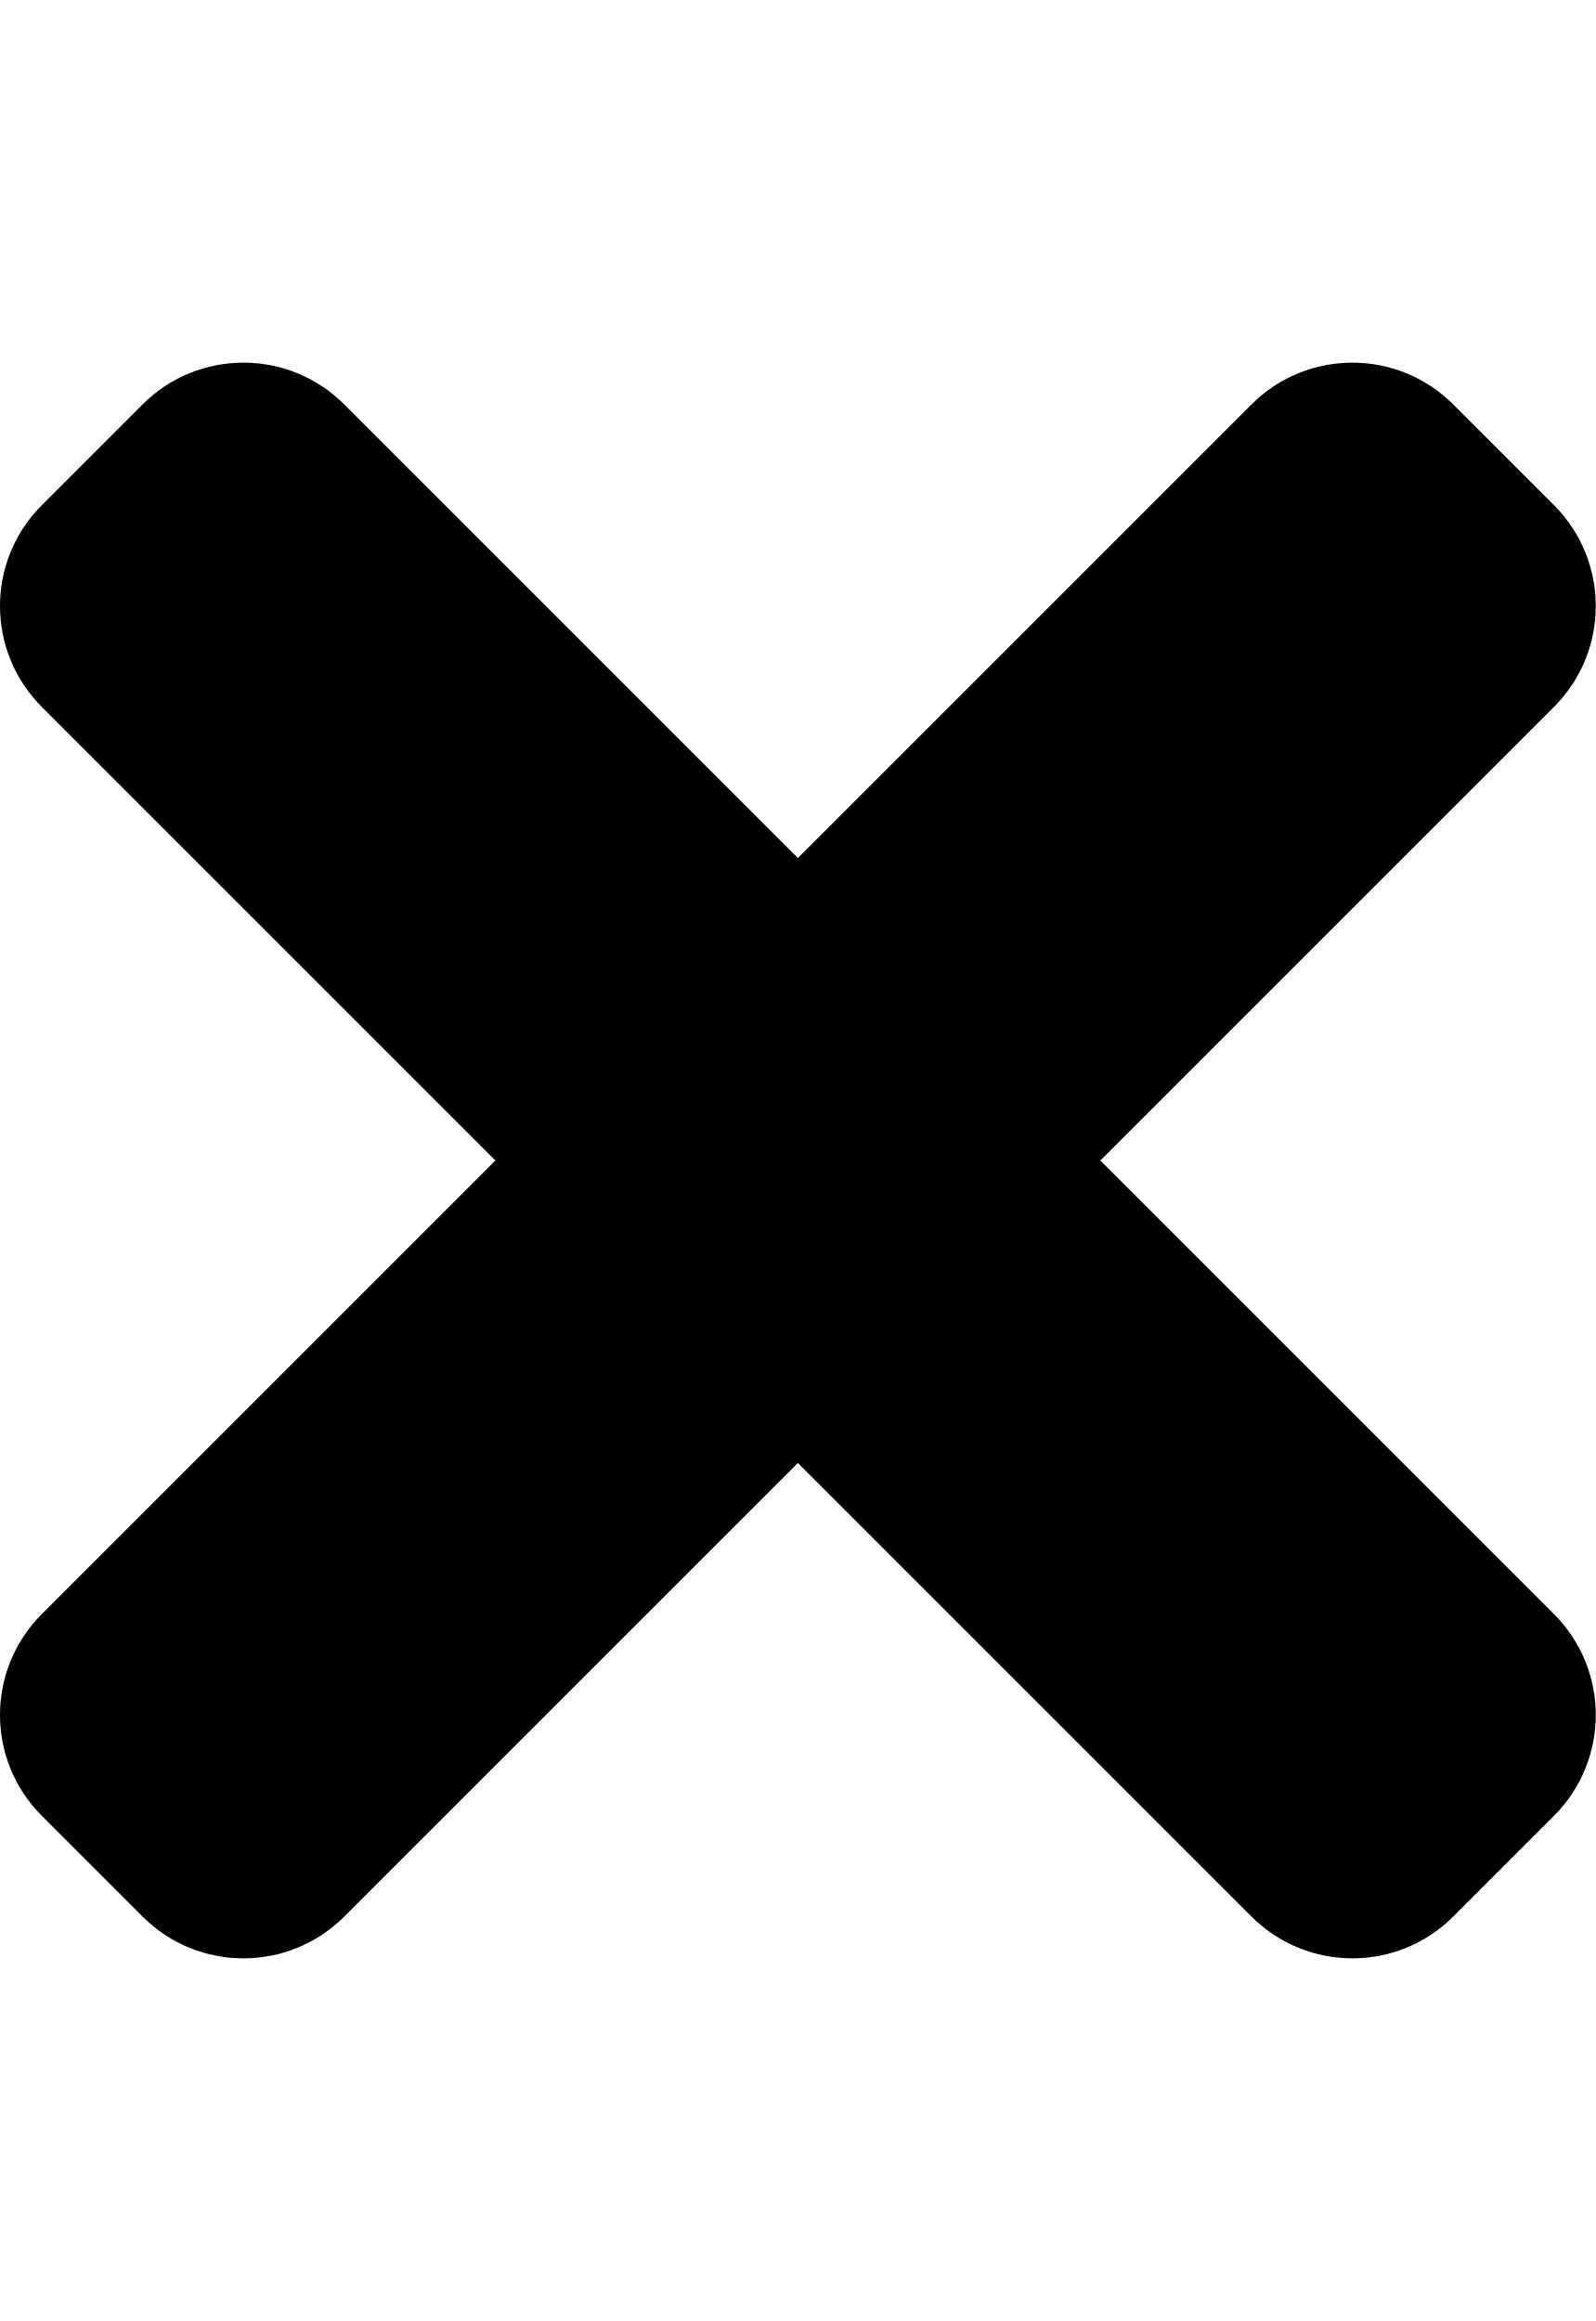
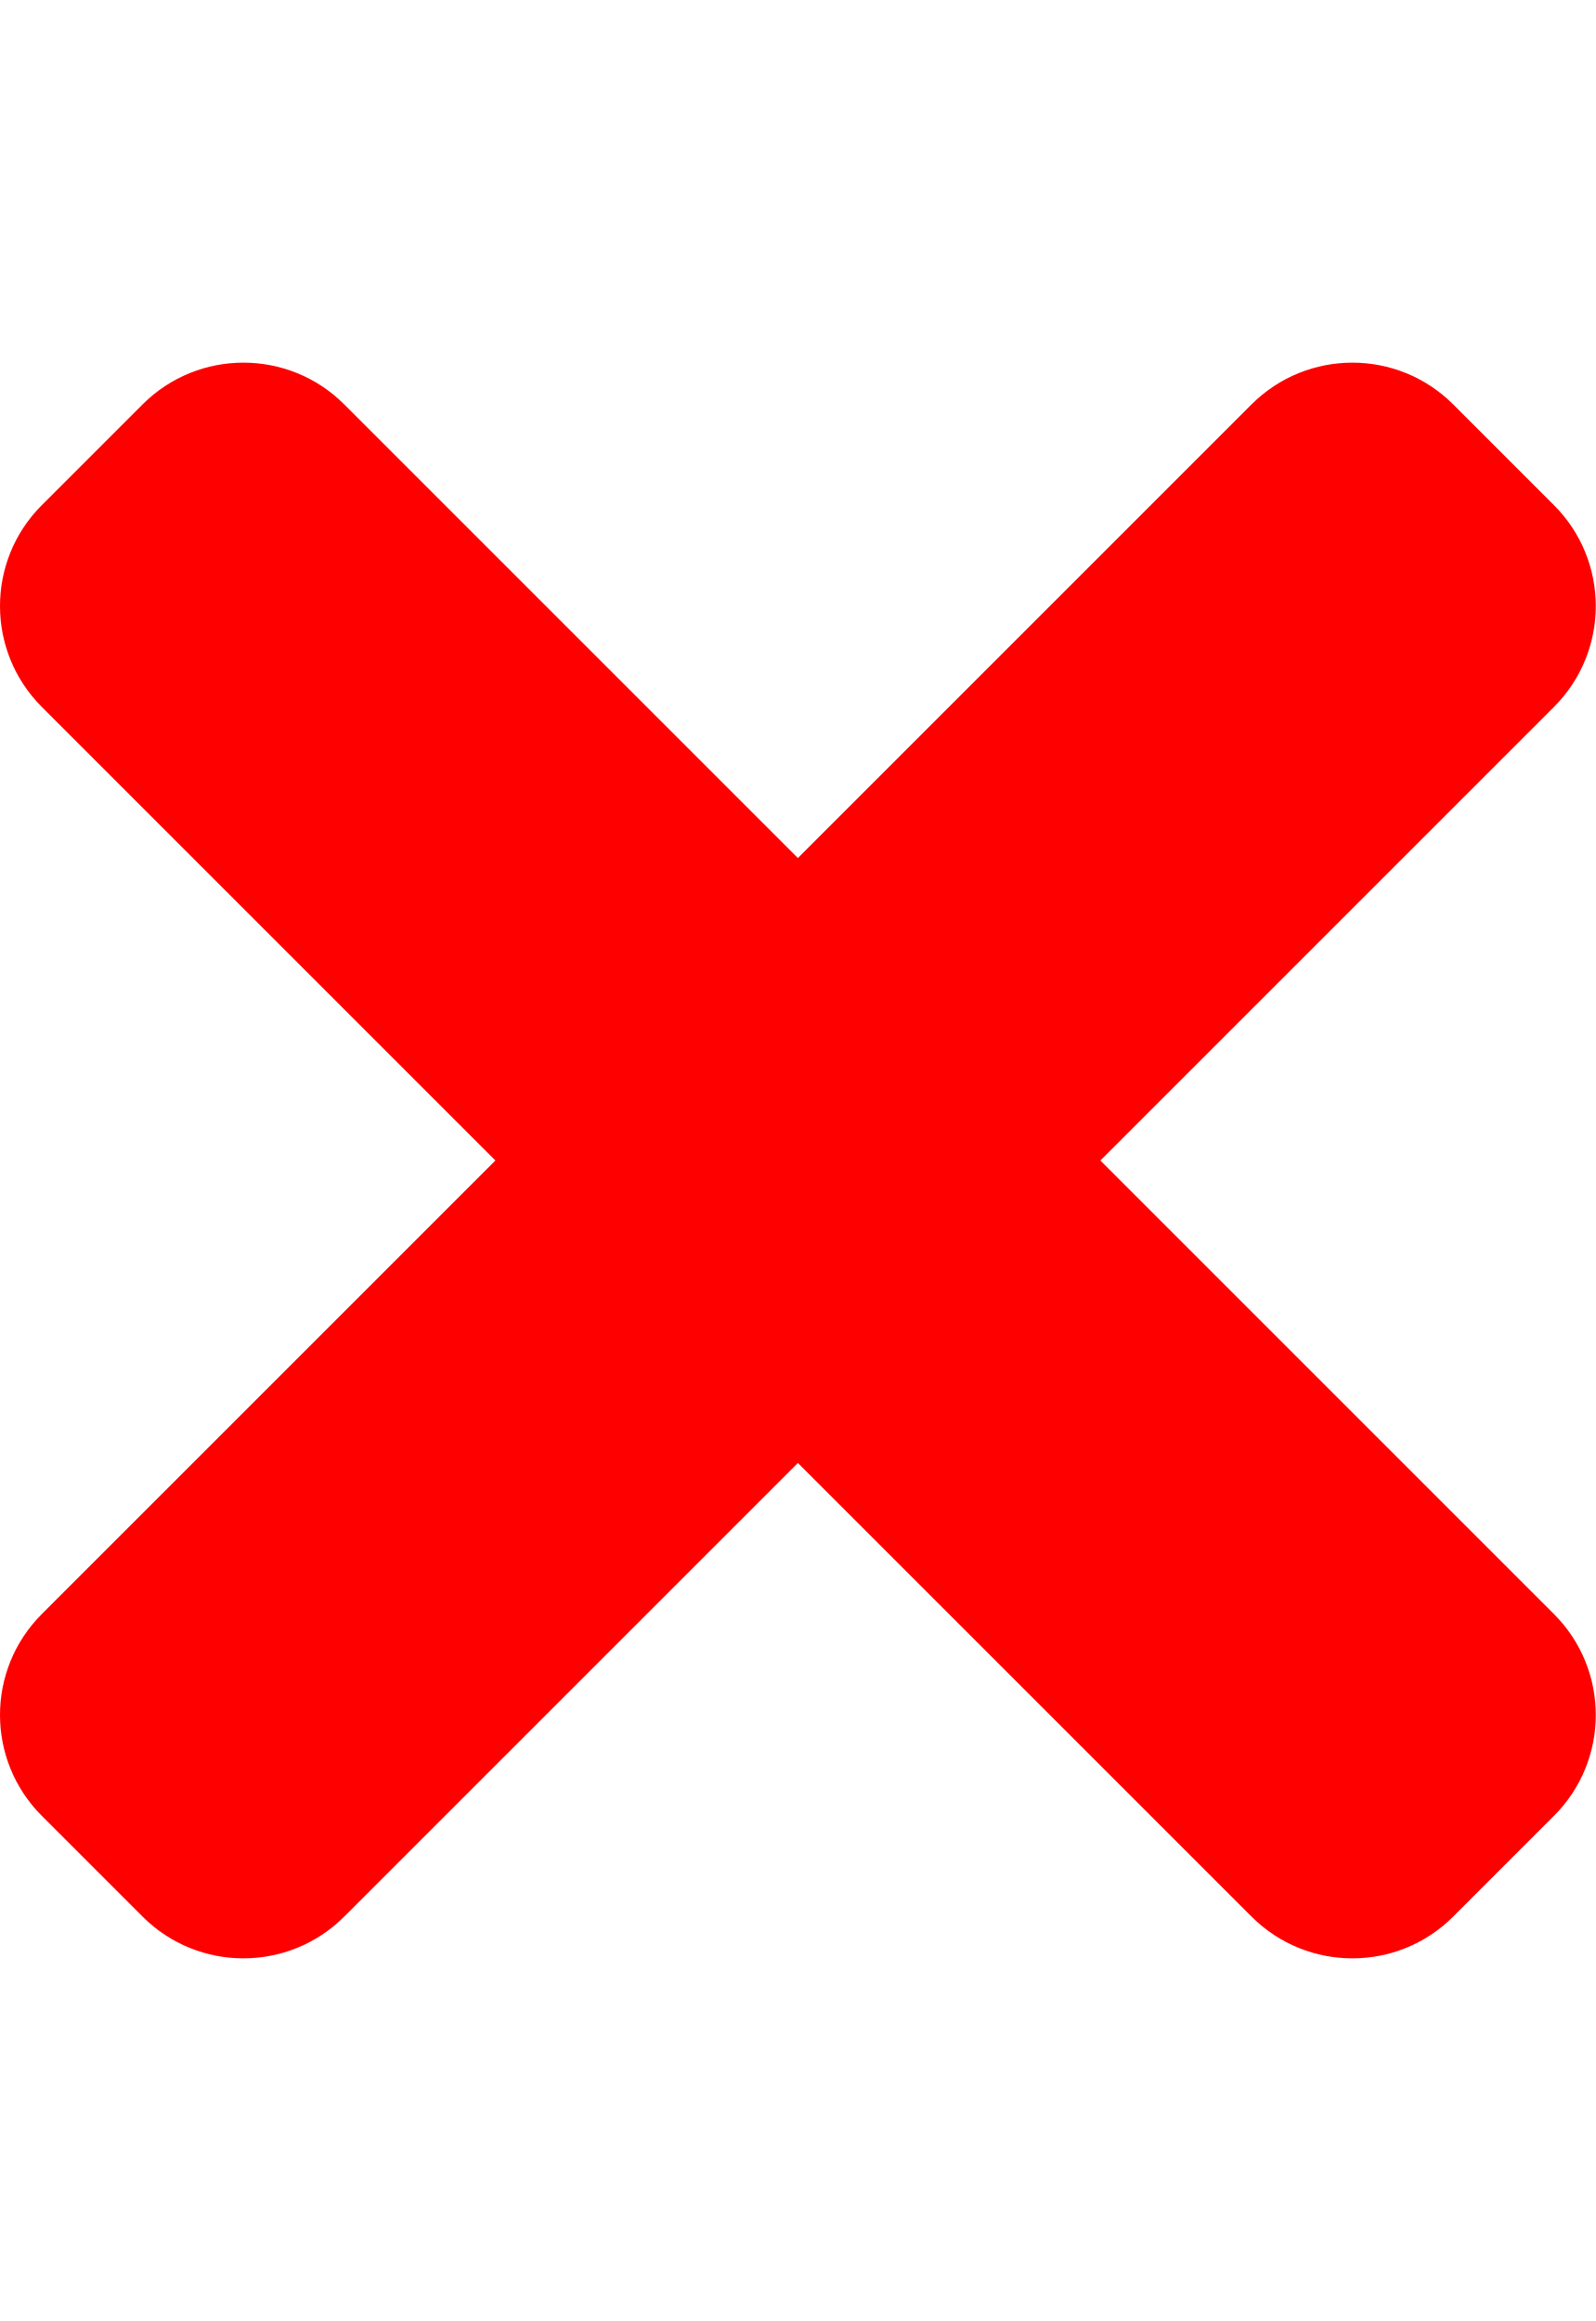
- <svg xmlns="http://www.w3.org/2000/svg" aria-hidden="true" focusable="false" data-prefix="fas" data-icon="times" class="svg-inline--fa fa-times fa-w-11" role="img" viewBox="0 0 352 512">
+ <svg xmlns="http://www.w3.org/2000/svg" style="color: red;" aria-hidden="true" focusable="false" data-prefix="fas" data-icon="times" class="svg-inline--fa fa-times fa-w-11" role="img" viewBox="0 0 352 512">
  <path fill="currentColor" d="M242.72 256l100.07-100.07c12.28-12.28 12.28-32.19 0-44.48l-22.24-22.24c-12.28-12.28-32.19-12.28-44.48 0L176 189.28 75.93 89.21c-12.28-12.28-32.19-12.28-44.48 0L9.21 111.45c-12.28 12.28-12.28 32.19 0 44.48L109.28 256 9.21 356.07c-12.28 12.28-12.28 32.19 0 44.48l22.24 22.24c12.28 12.28 32.2 12.28 44.48 0L176 322.72l100.07 100.07c12.28 12.28 32.2 12.28 44.48 0l22.24-22.24c12.28-12.28 12.28-32.19 0-44.48L242.72 256z" />
</svg>
